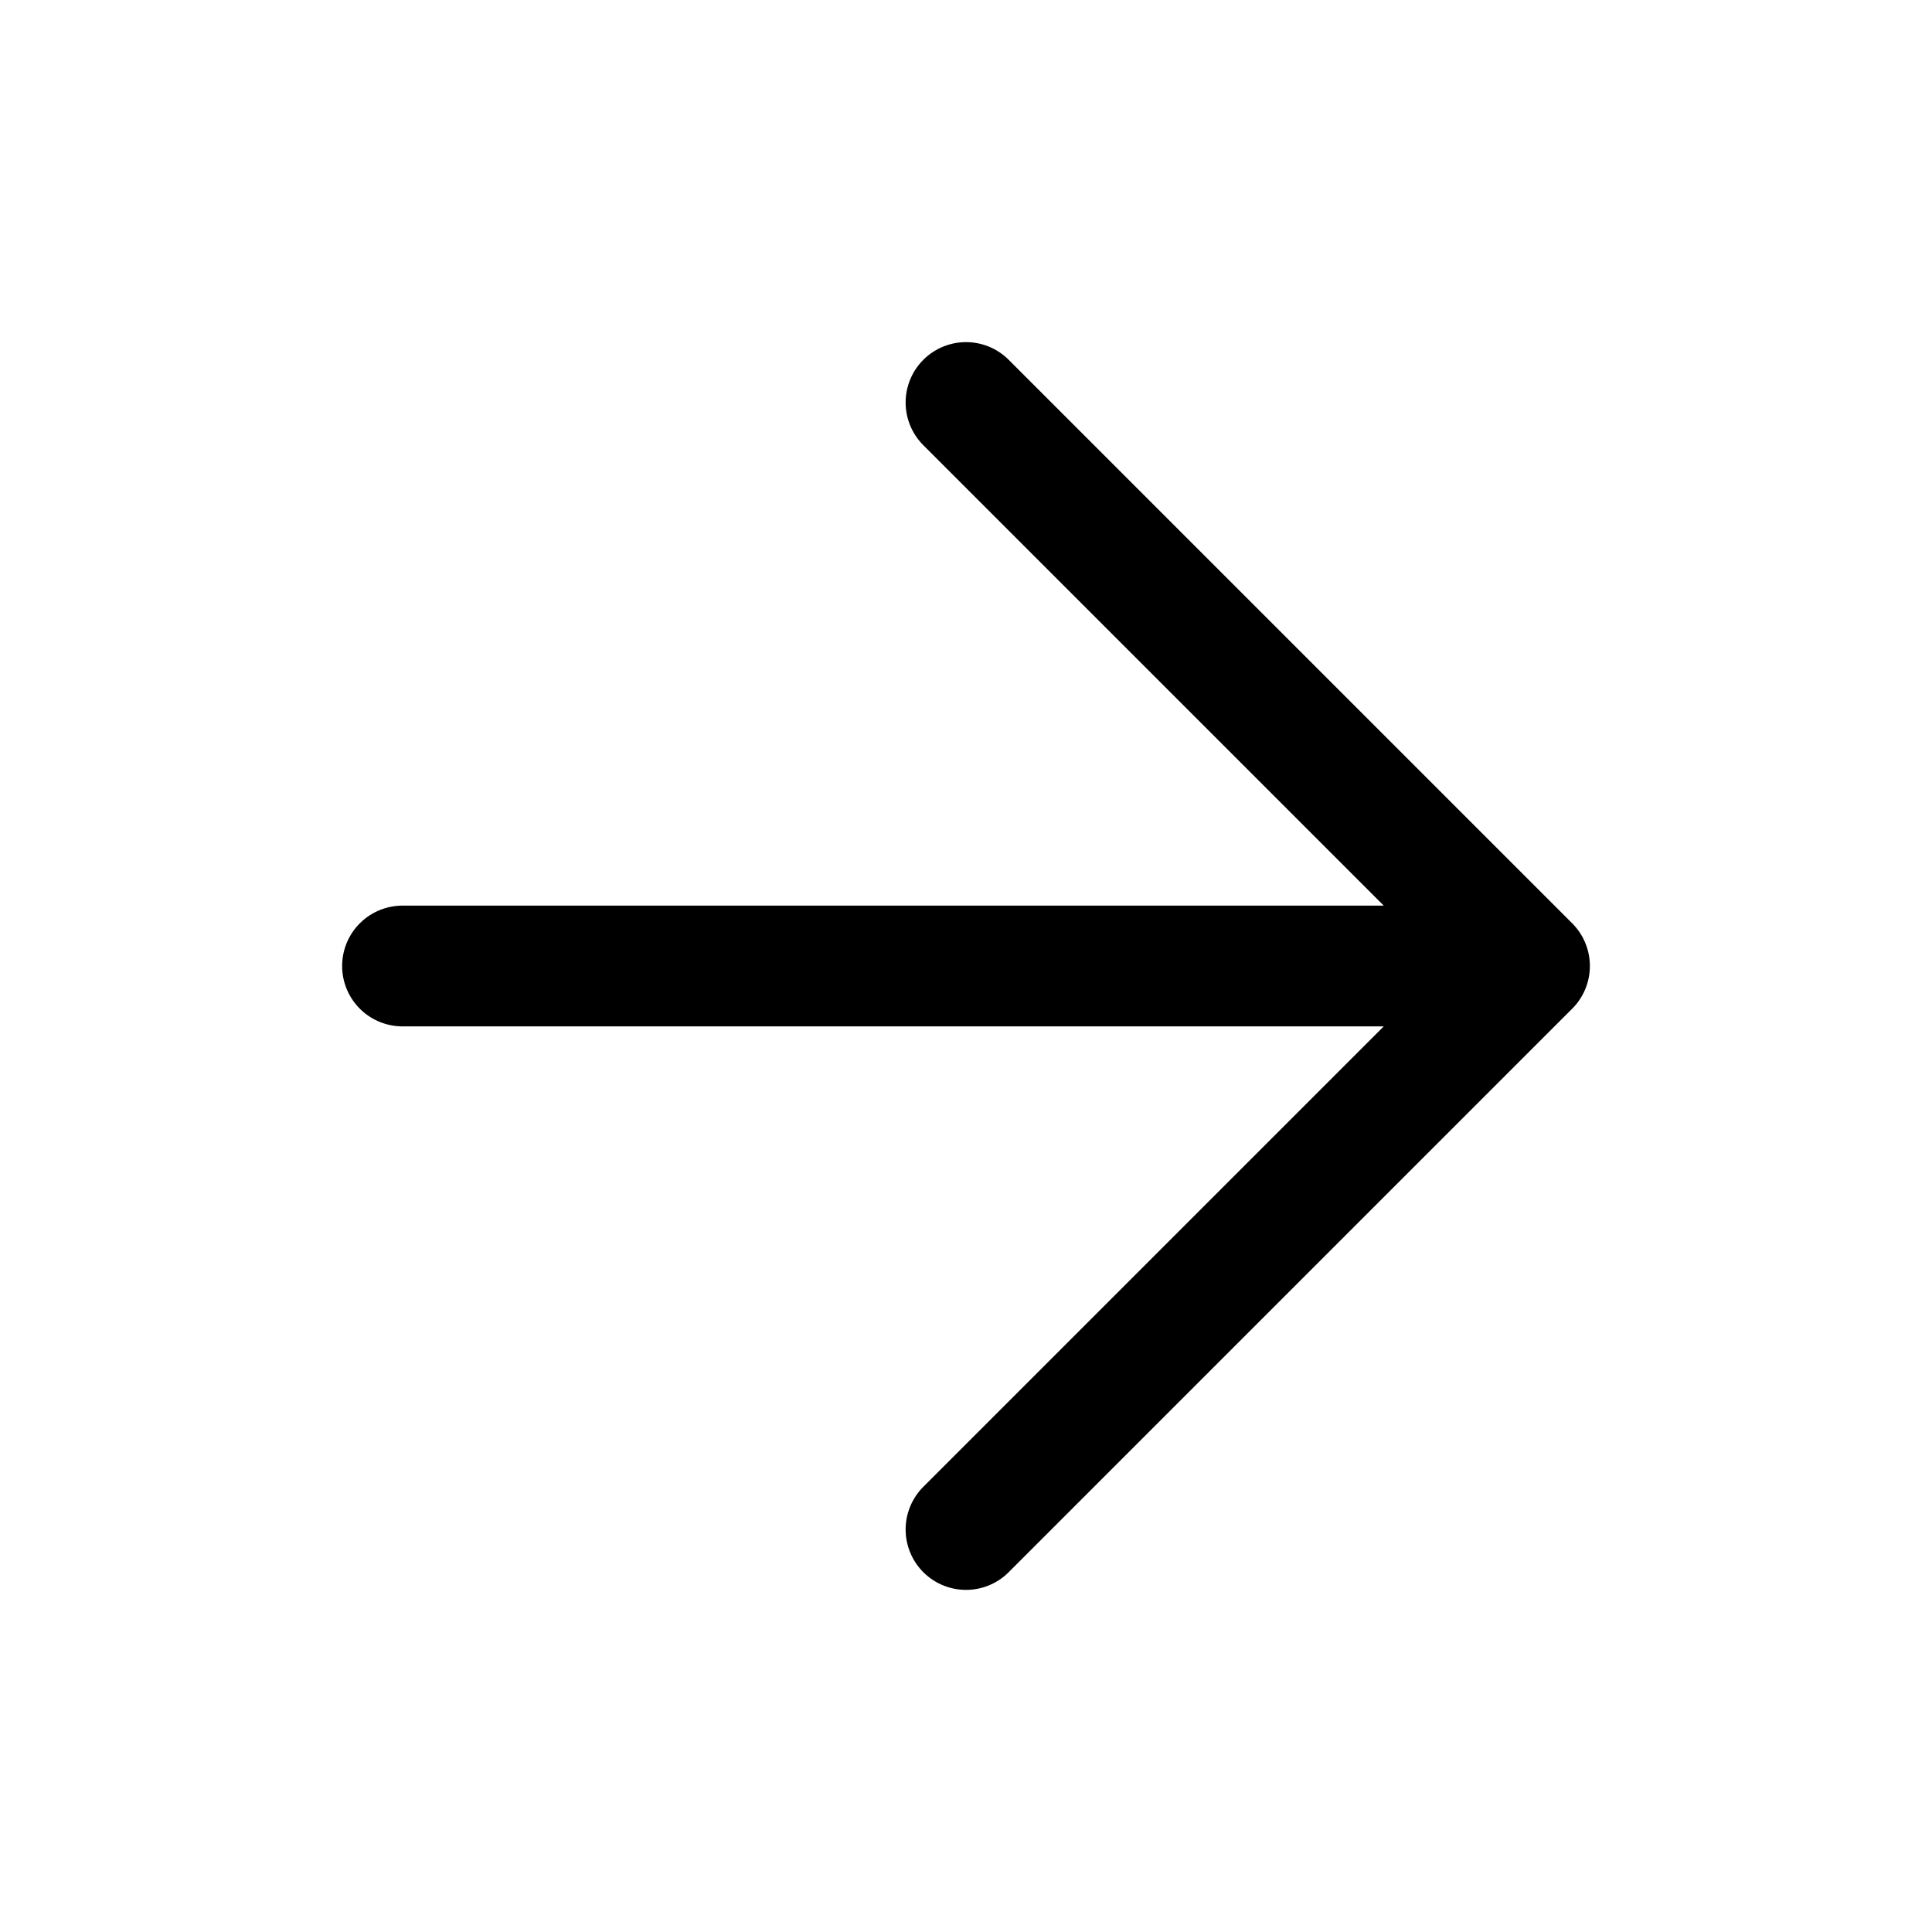
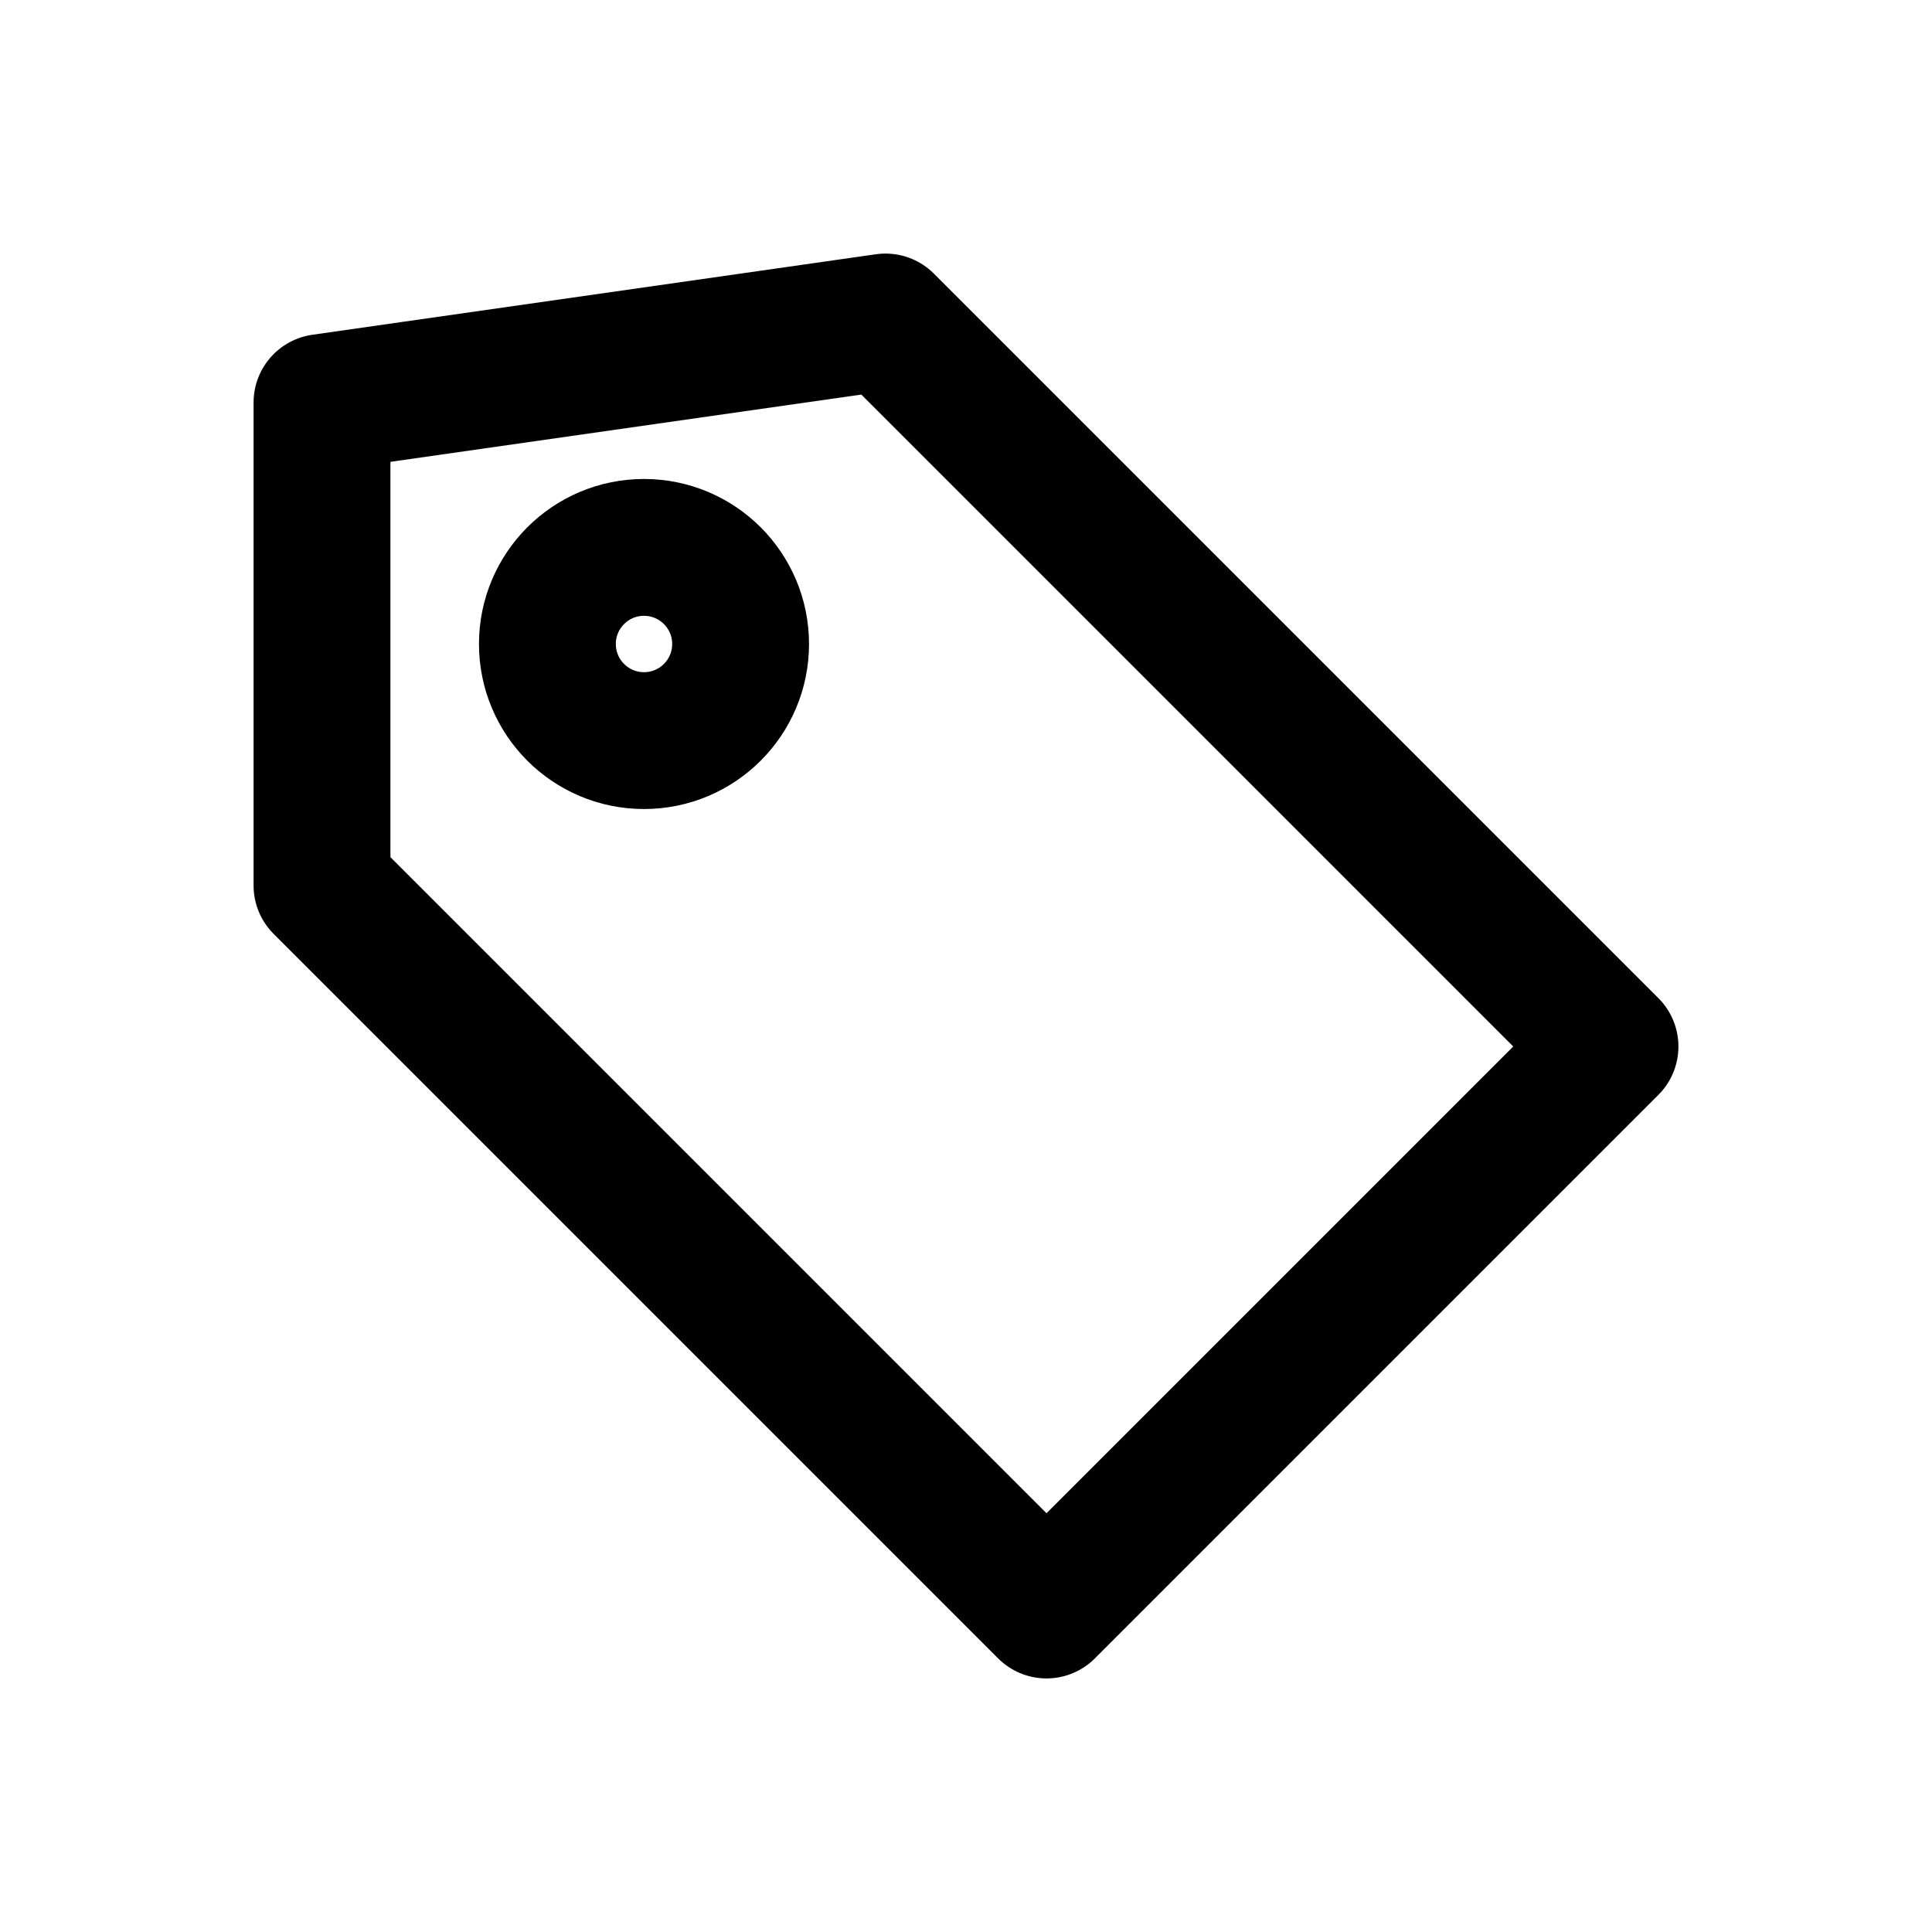
- <svg xmlns="http://www.w3.org/2000/svg" viewBox="0 0 24 24" width="24" height="24" fill="none" stroke="currentColor" stroke-width="1.5" stroke-linecap="round" stroke-linejoin="round" role="img" aria-labelledby="title-tag">
-   <path d="M5 12h14M12 5l7 7-7 7" />
+ <svg xmlns="http://www.w3.org/2000/svg" viewBox="0 0 24 24" width="24" height="24" fill="none" stroke="currentColor" stroke-width="1.7" stroke-linecap="round" stroke-linejoin="round" role="img" aria-labelledby="title-tag">
+   <path d="M4 5v6l9 9 7-7-9-9z" />
+   <circle cx="8" cy="8" r="1.2" />
</svg>
